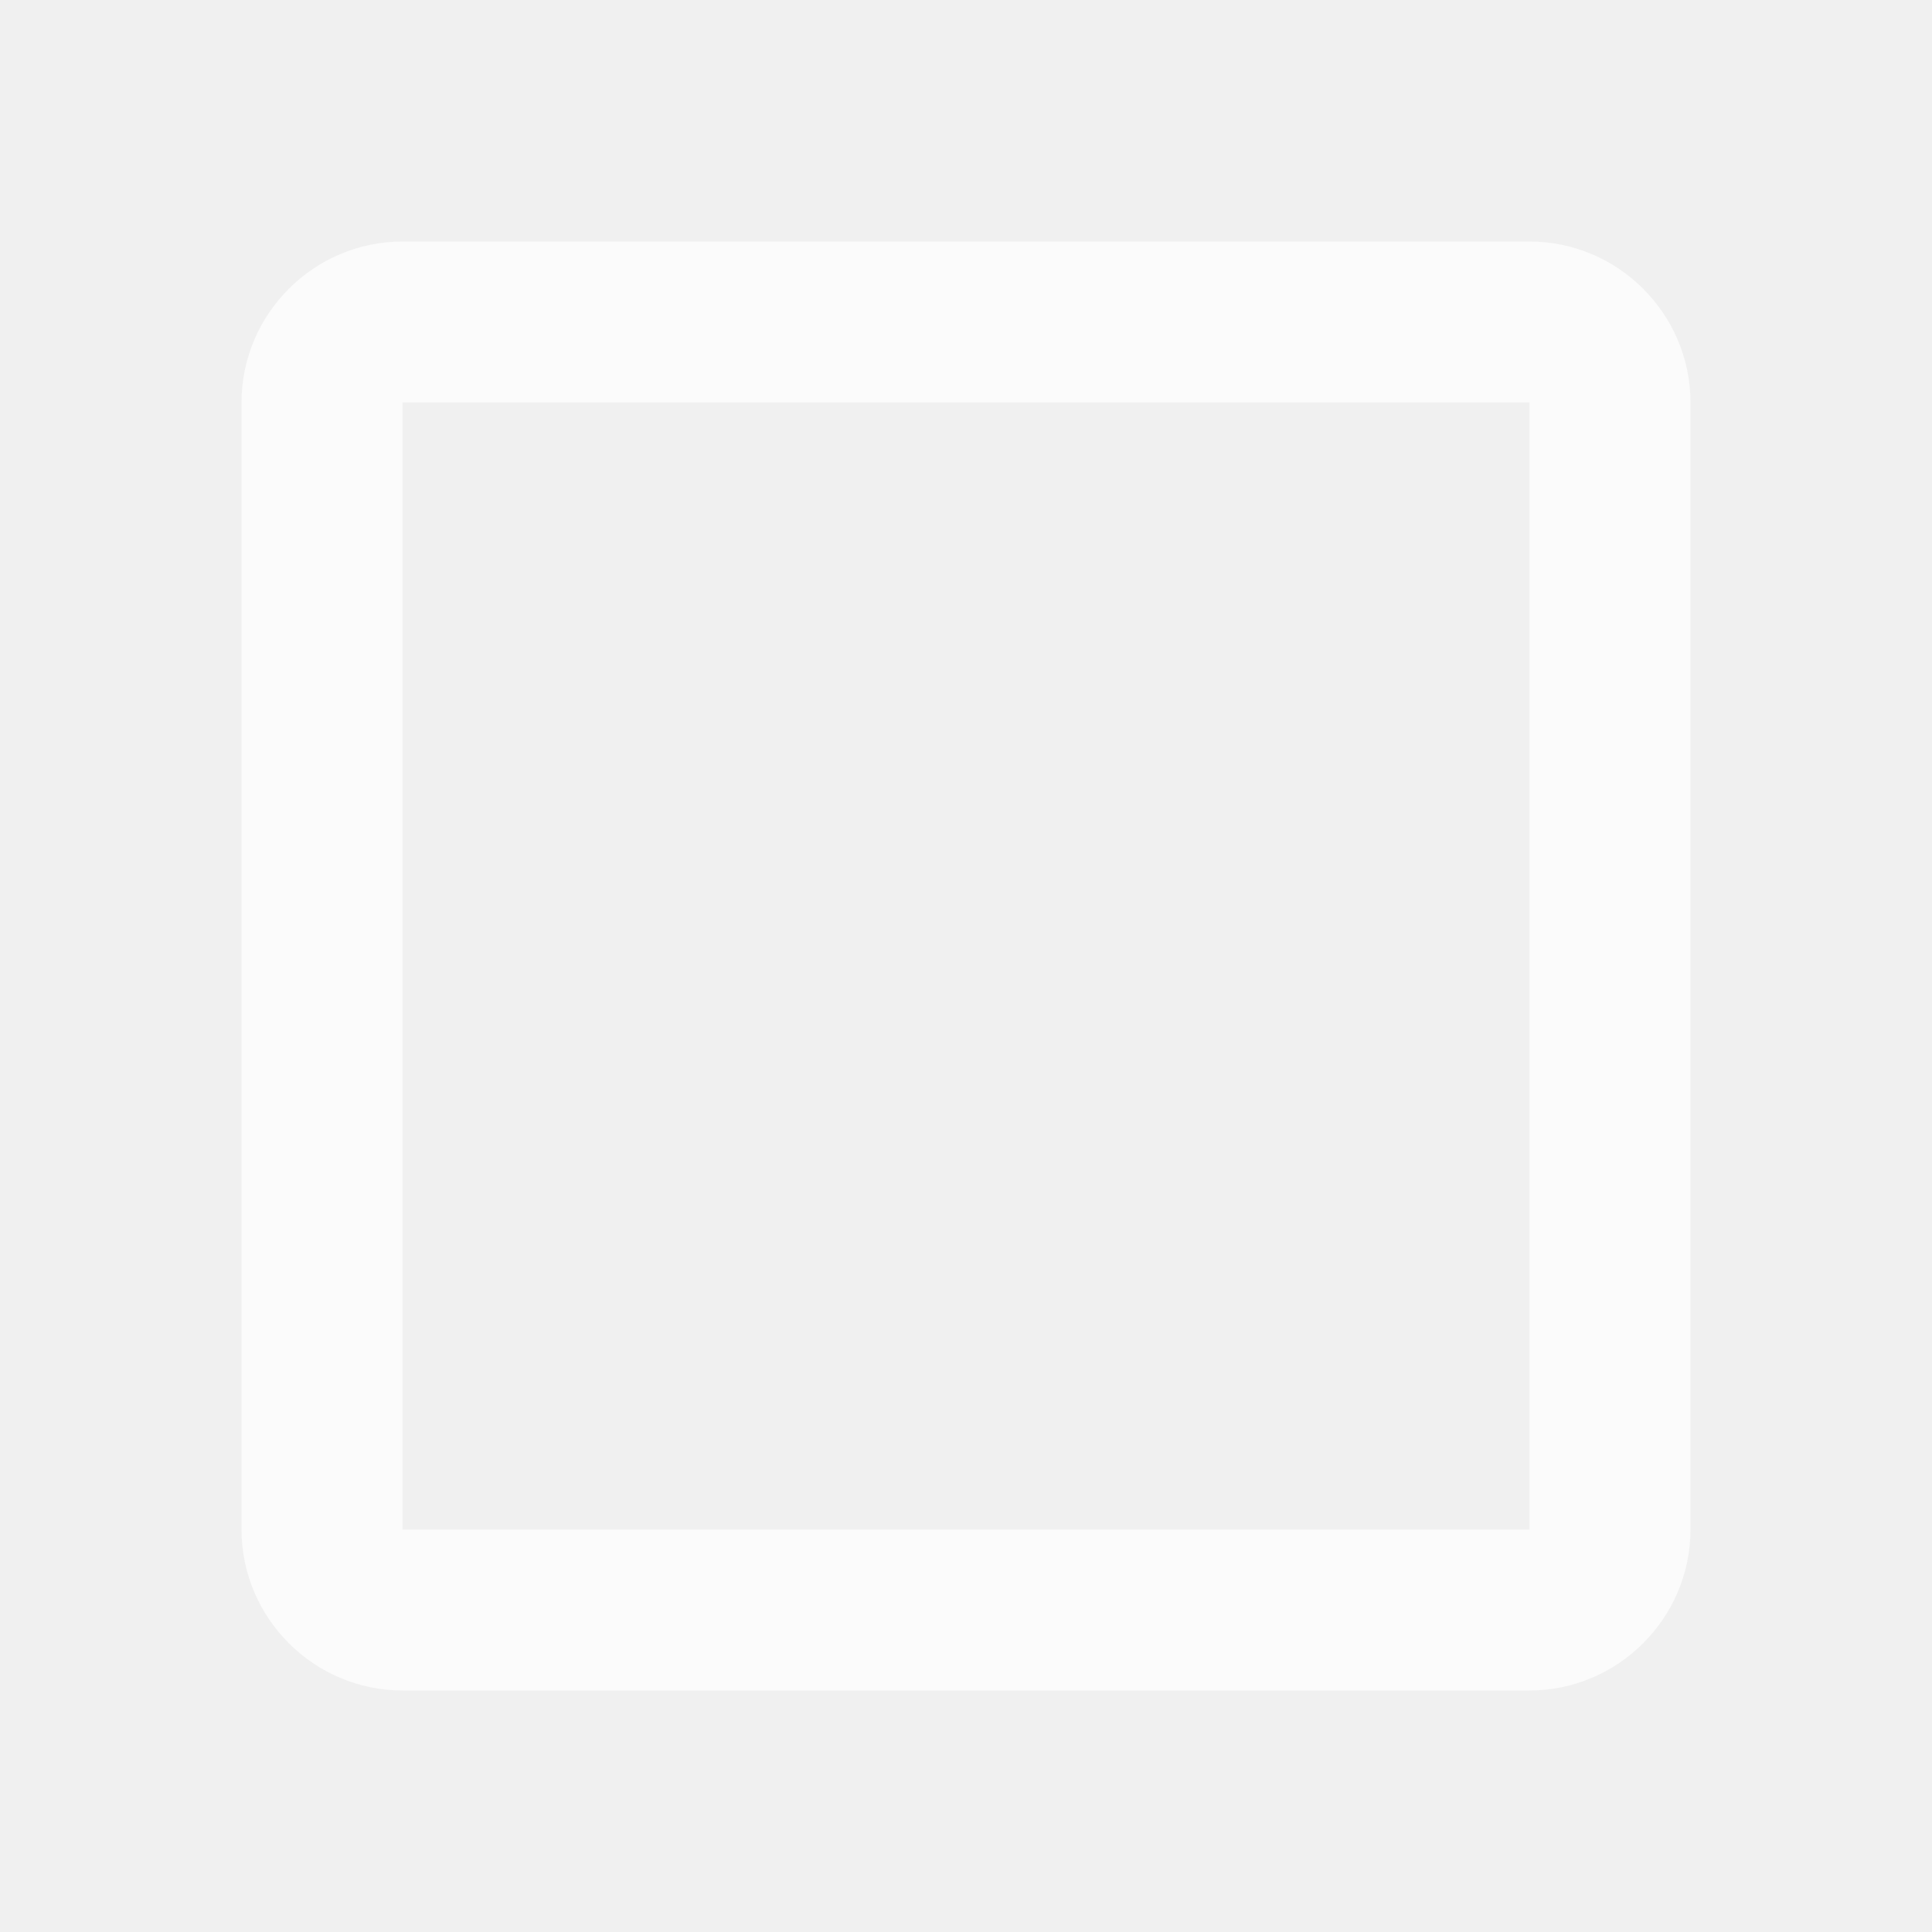
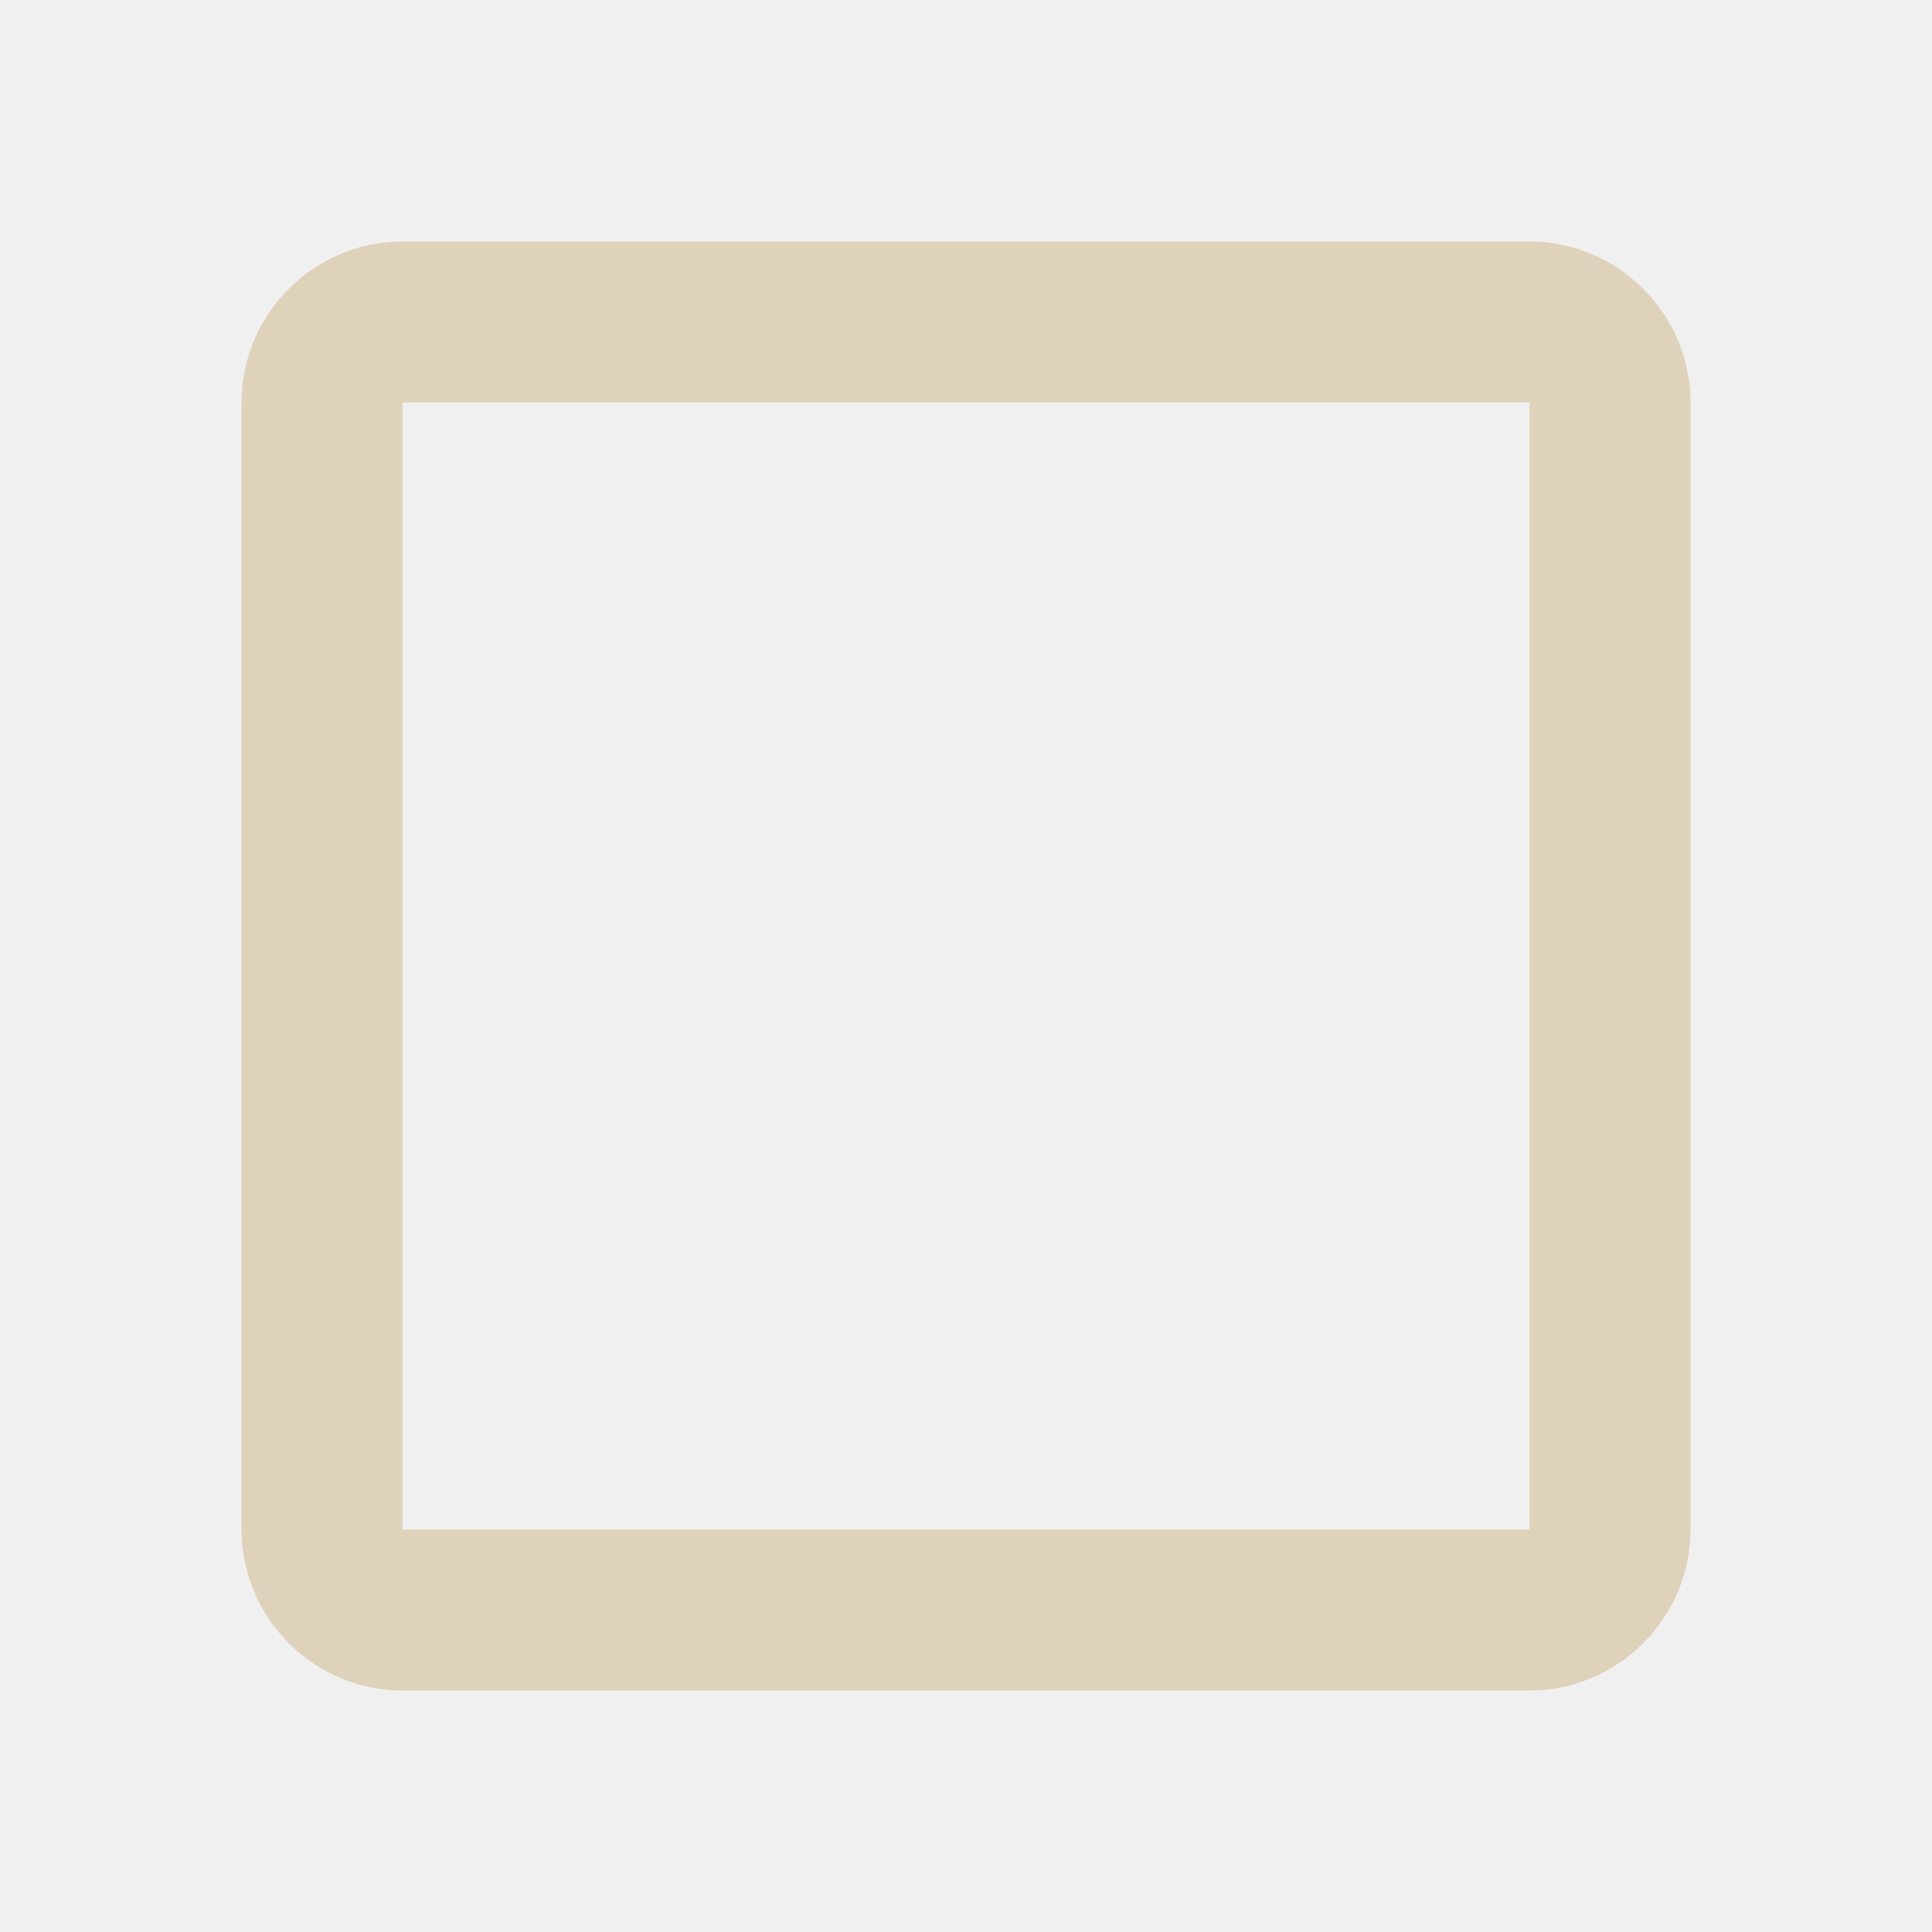
- <svg xmlns="http://www.w3.org/2000/svg" width="24" height="24" viewBox="0 0 24 24" fill="#FFFFFF" opacity="0.7">
+ <svg xmlns="http://www.w3.org/2000/svg" width="24" height="24" viewBox="0 0 24 24" fill="#d4be98" fill-opacity=".6">
  <path d="M19 5v14H5V5h14m0-2H5c-1.1 0-2 .9-2 2v14c0 1.1.9 2 2 2h14c1.1 0 2-.9 2-2V5c0-1.1-.9-2-2-2z" />
</svg>
